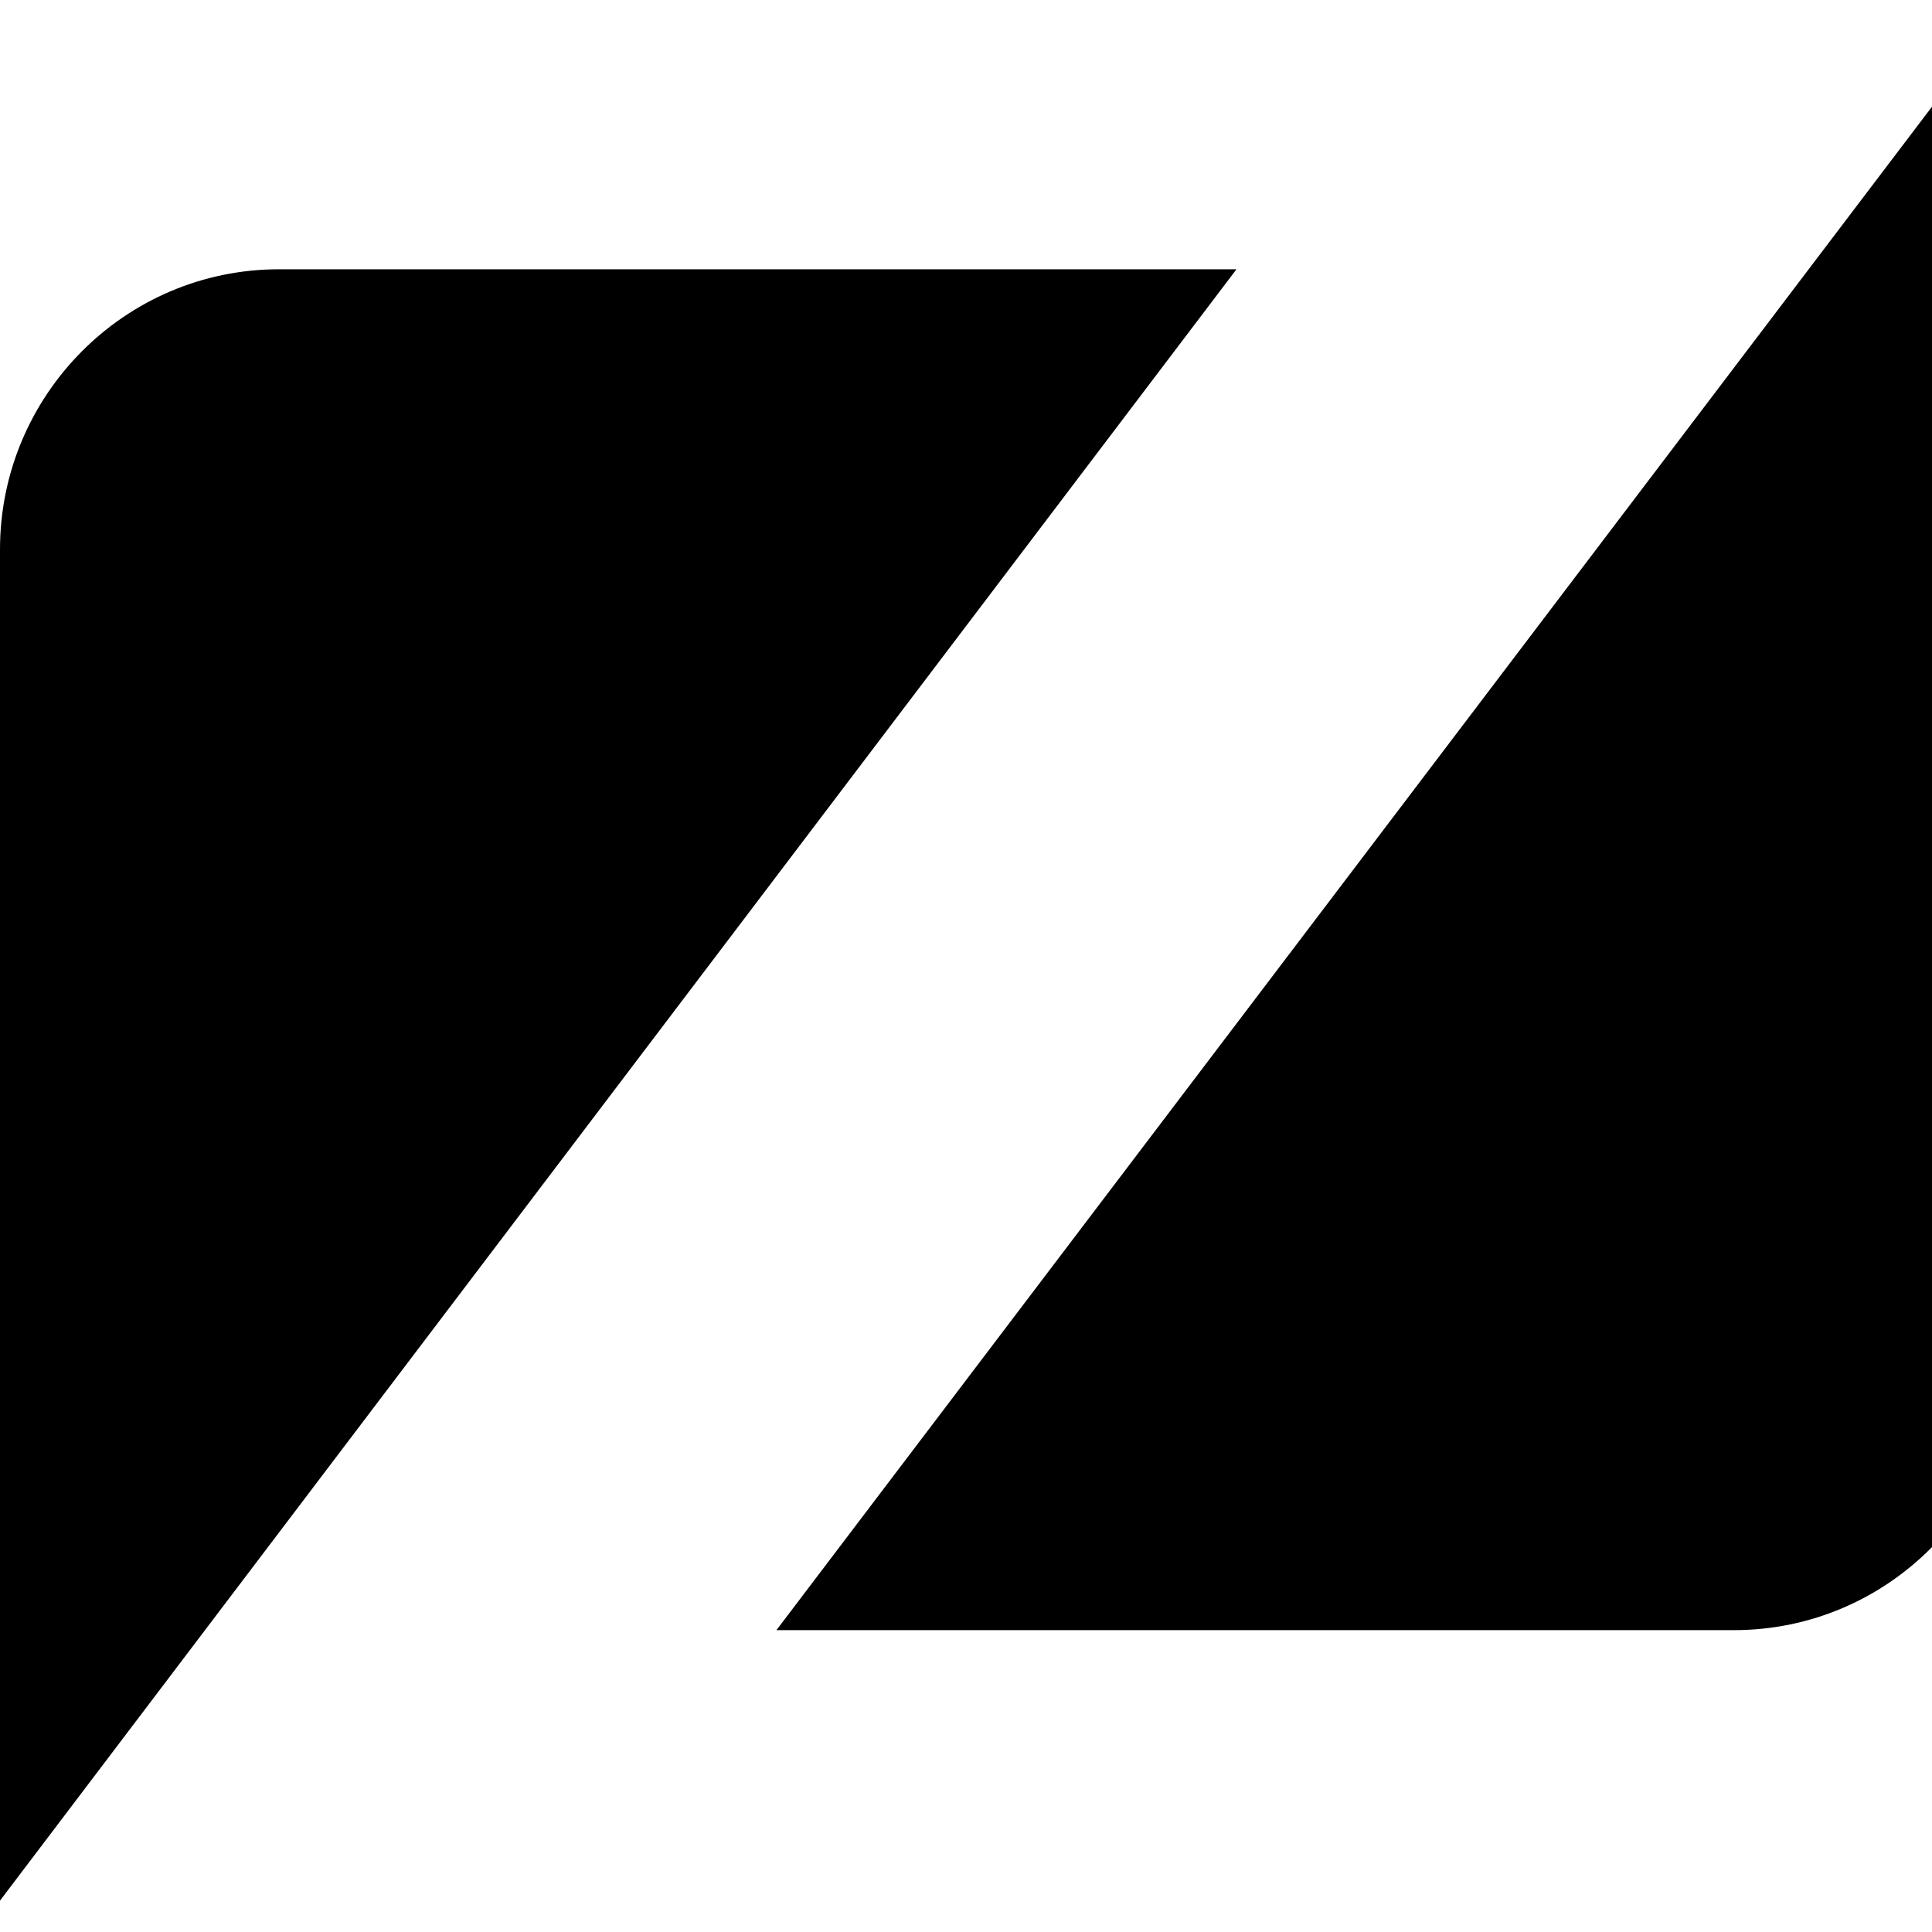
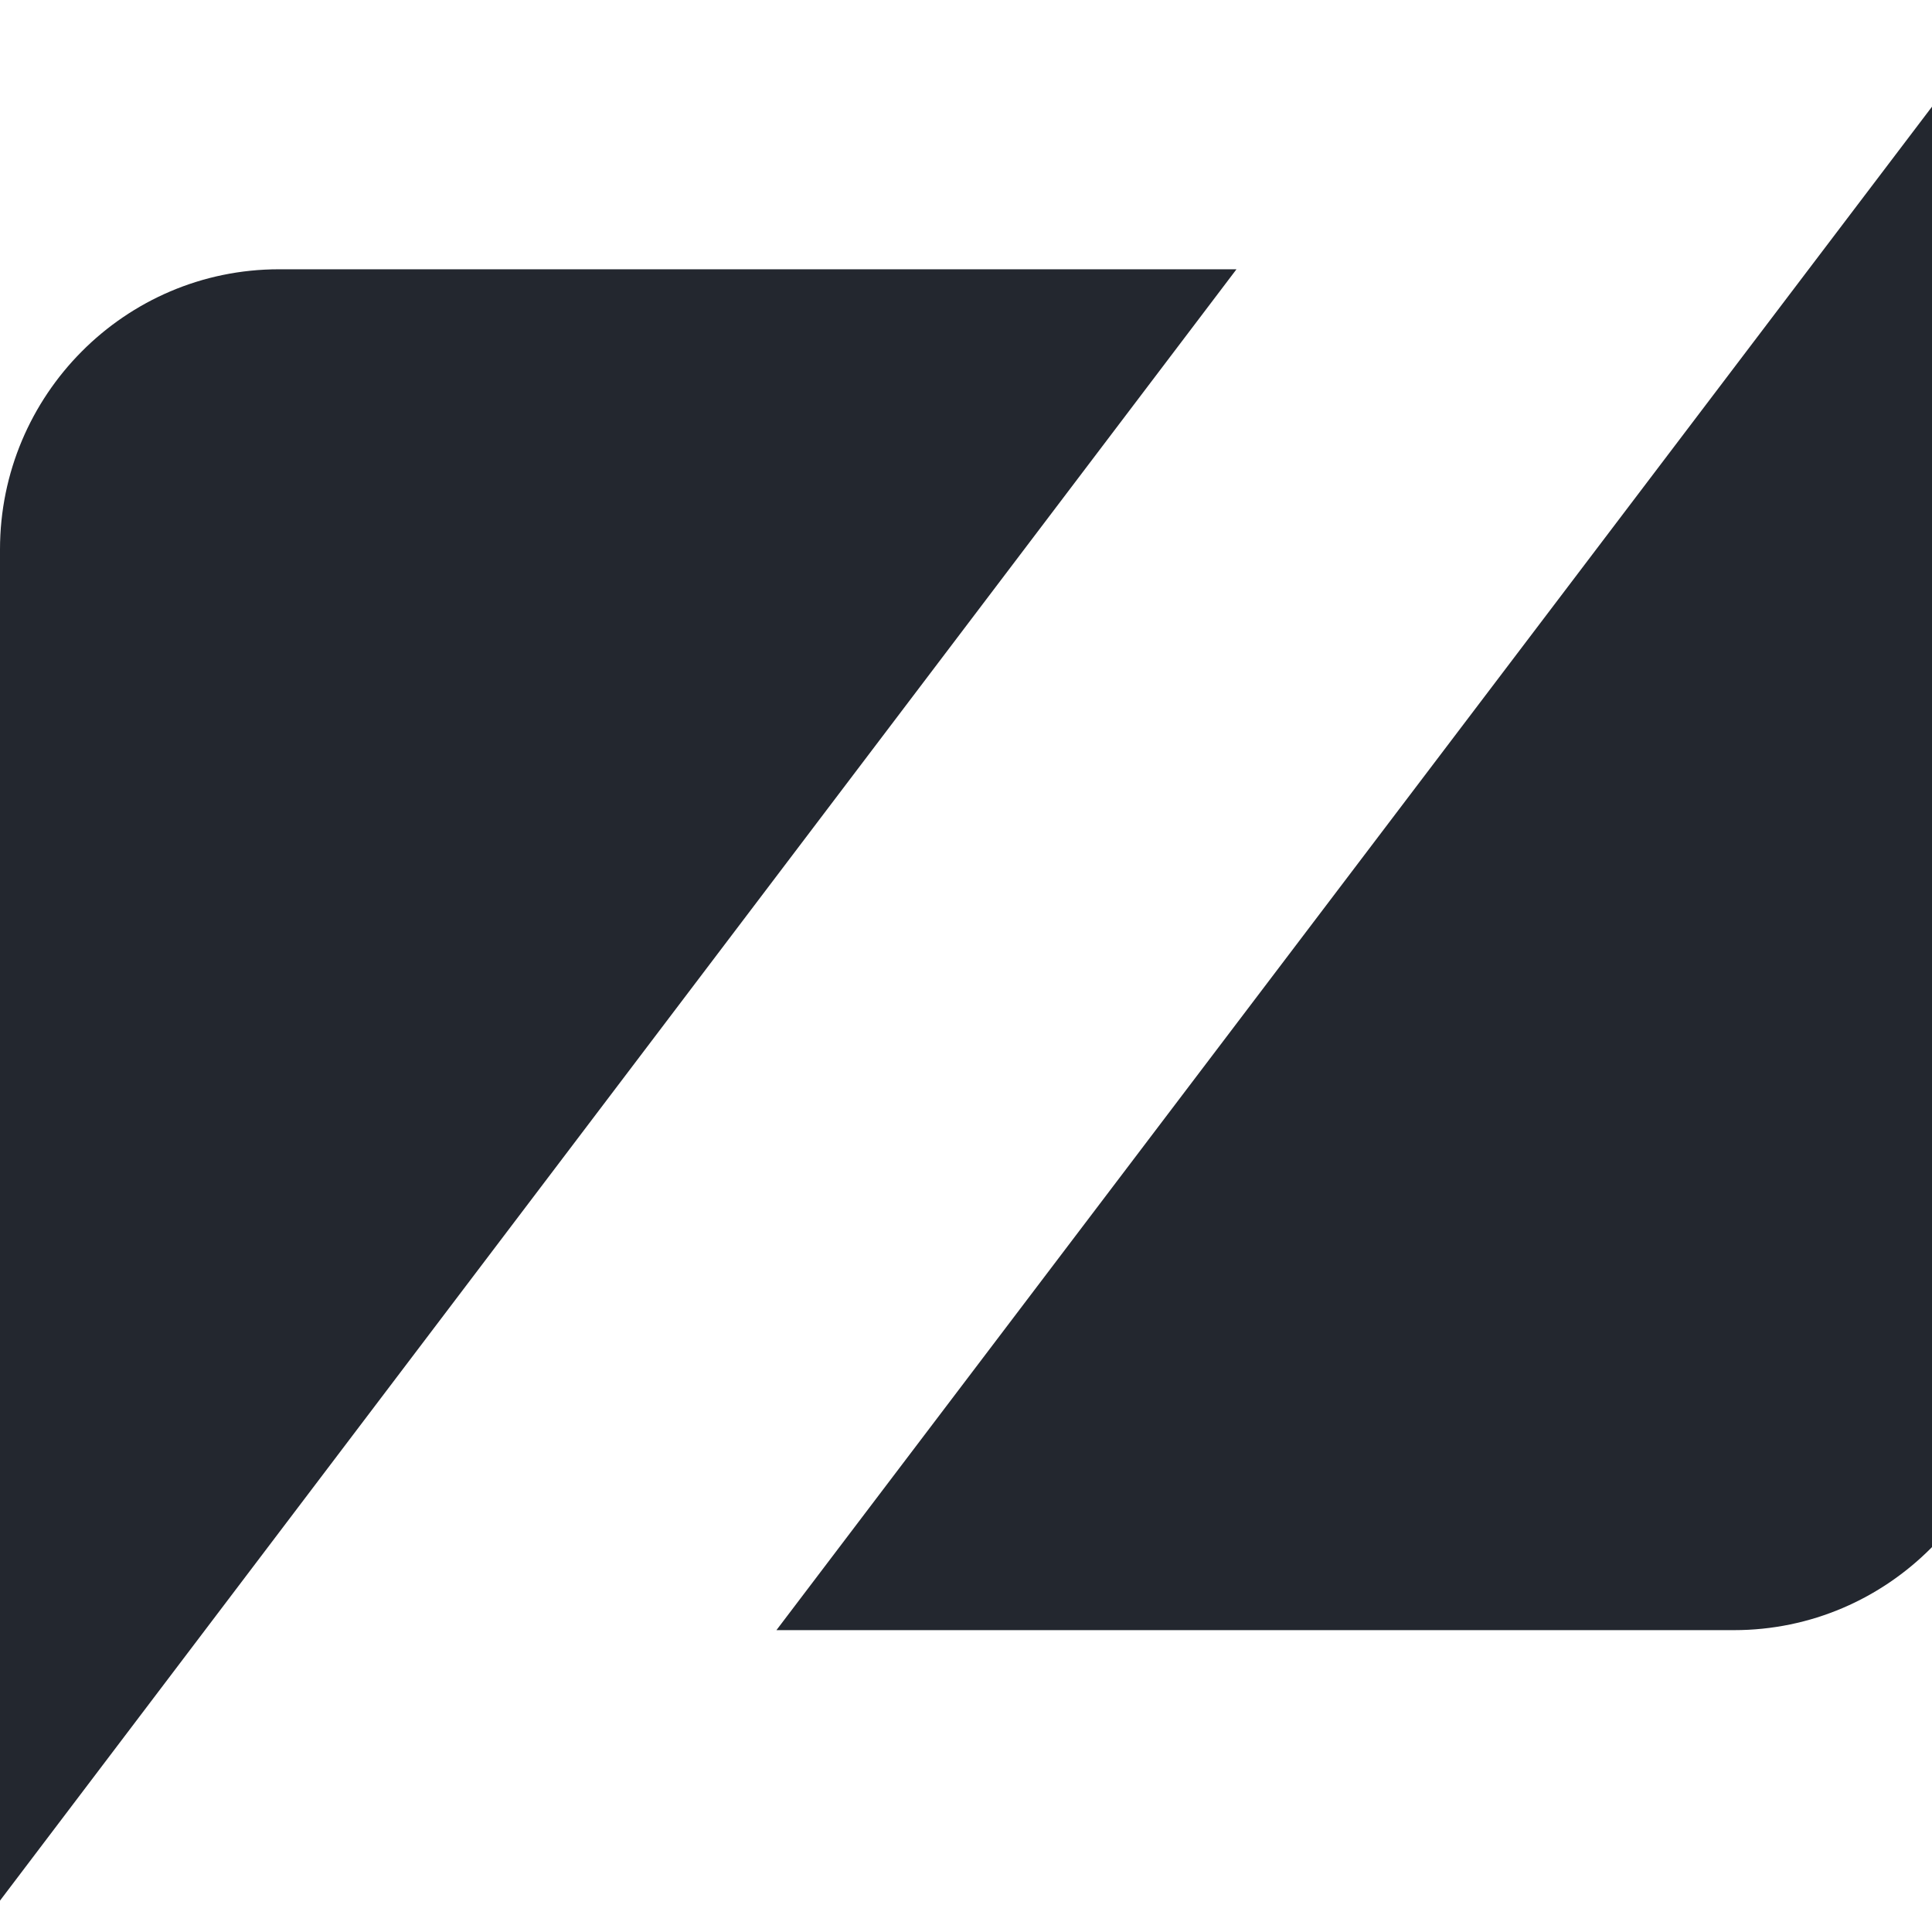
<svg xmlns="http://www.w3.org/2000/svg" height="24" width="24" viewBox="0 0 50 50">
-   <path d="M52.094 0l-32 42.188h24.781c3.993 0 7.219-3.265 7.219-7.25V0zM7.219 6.969C3.23 6.969 0 10.23 0 14.219v34.969L32 6.969H7.219zm47.42" fill="black" />
+   <path d="M52.094 0l-32 42.188h24.781c3.993 0 7.219-3.265 7.219-7.25V0zM7.219 6.969C3.23 6.969 0 10.23 0 14.219v34.969L32 6.969H7.219zm47.42" fill="#23272f" />
</svg>
